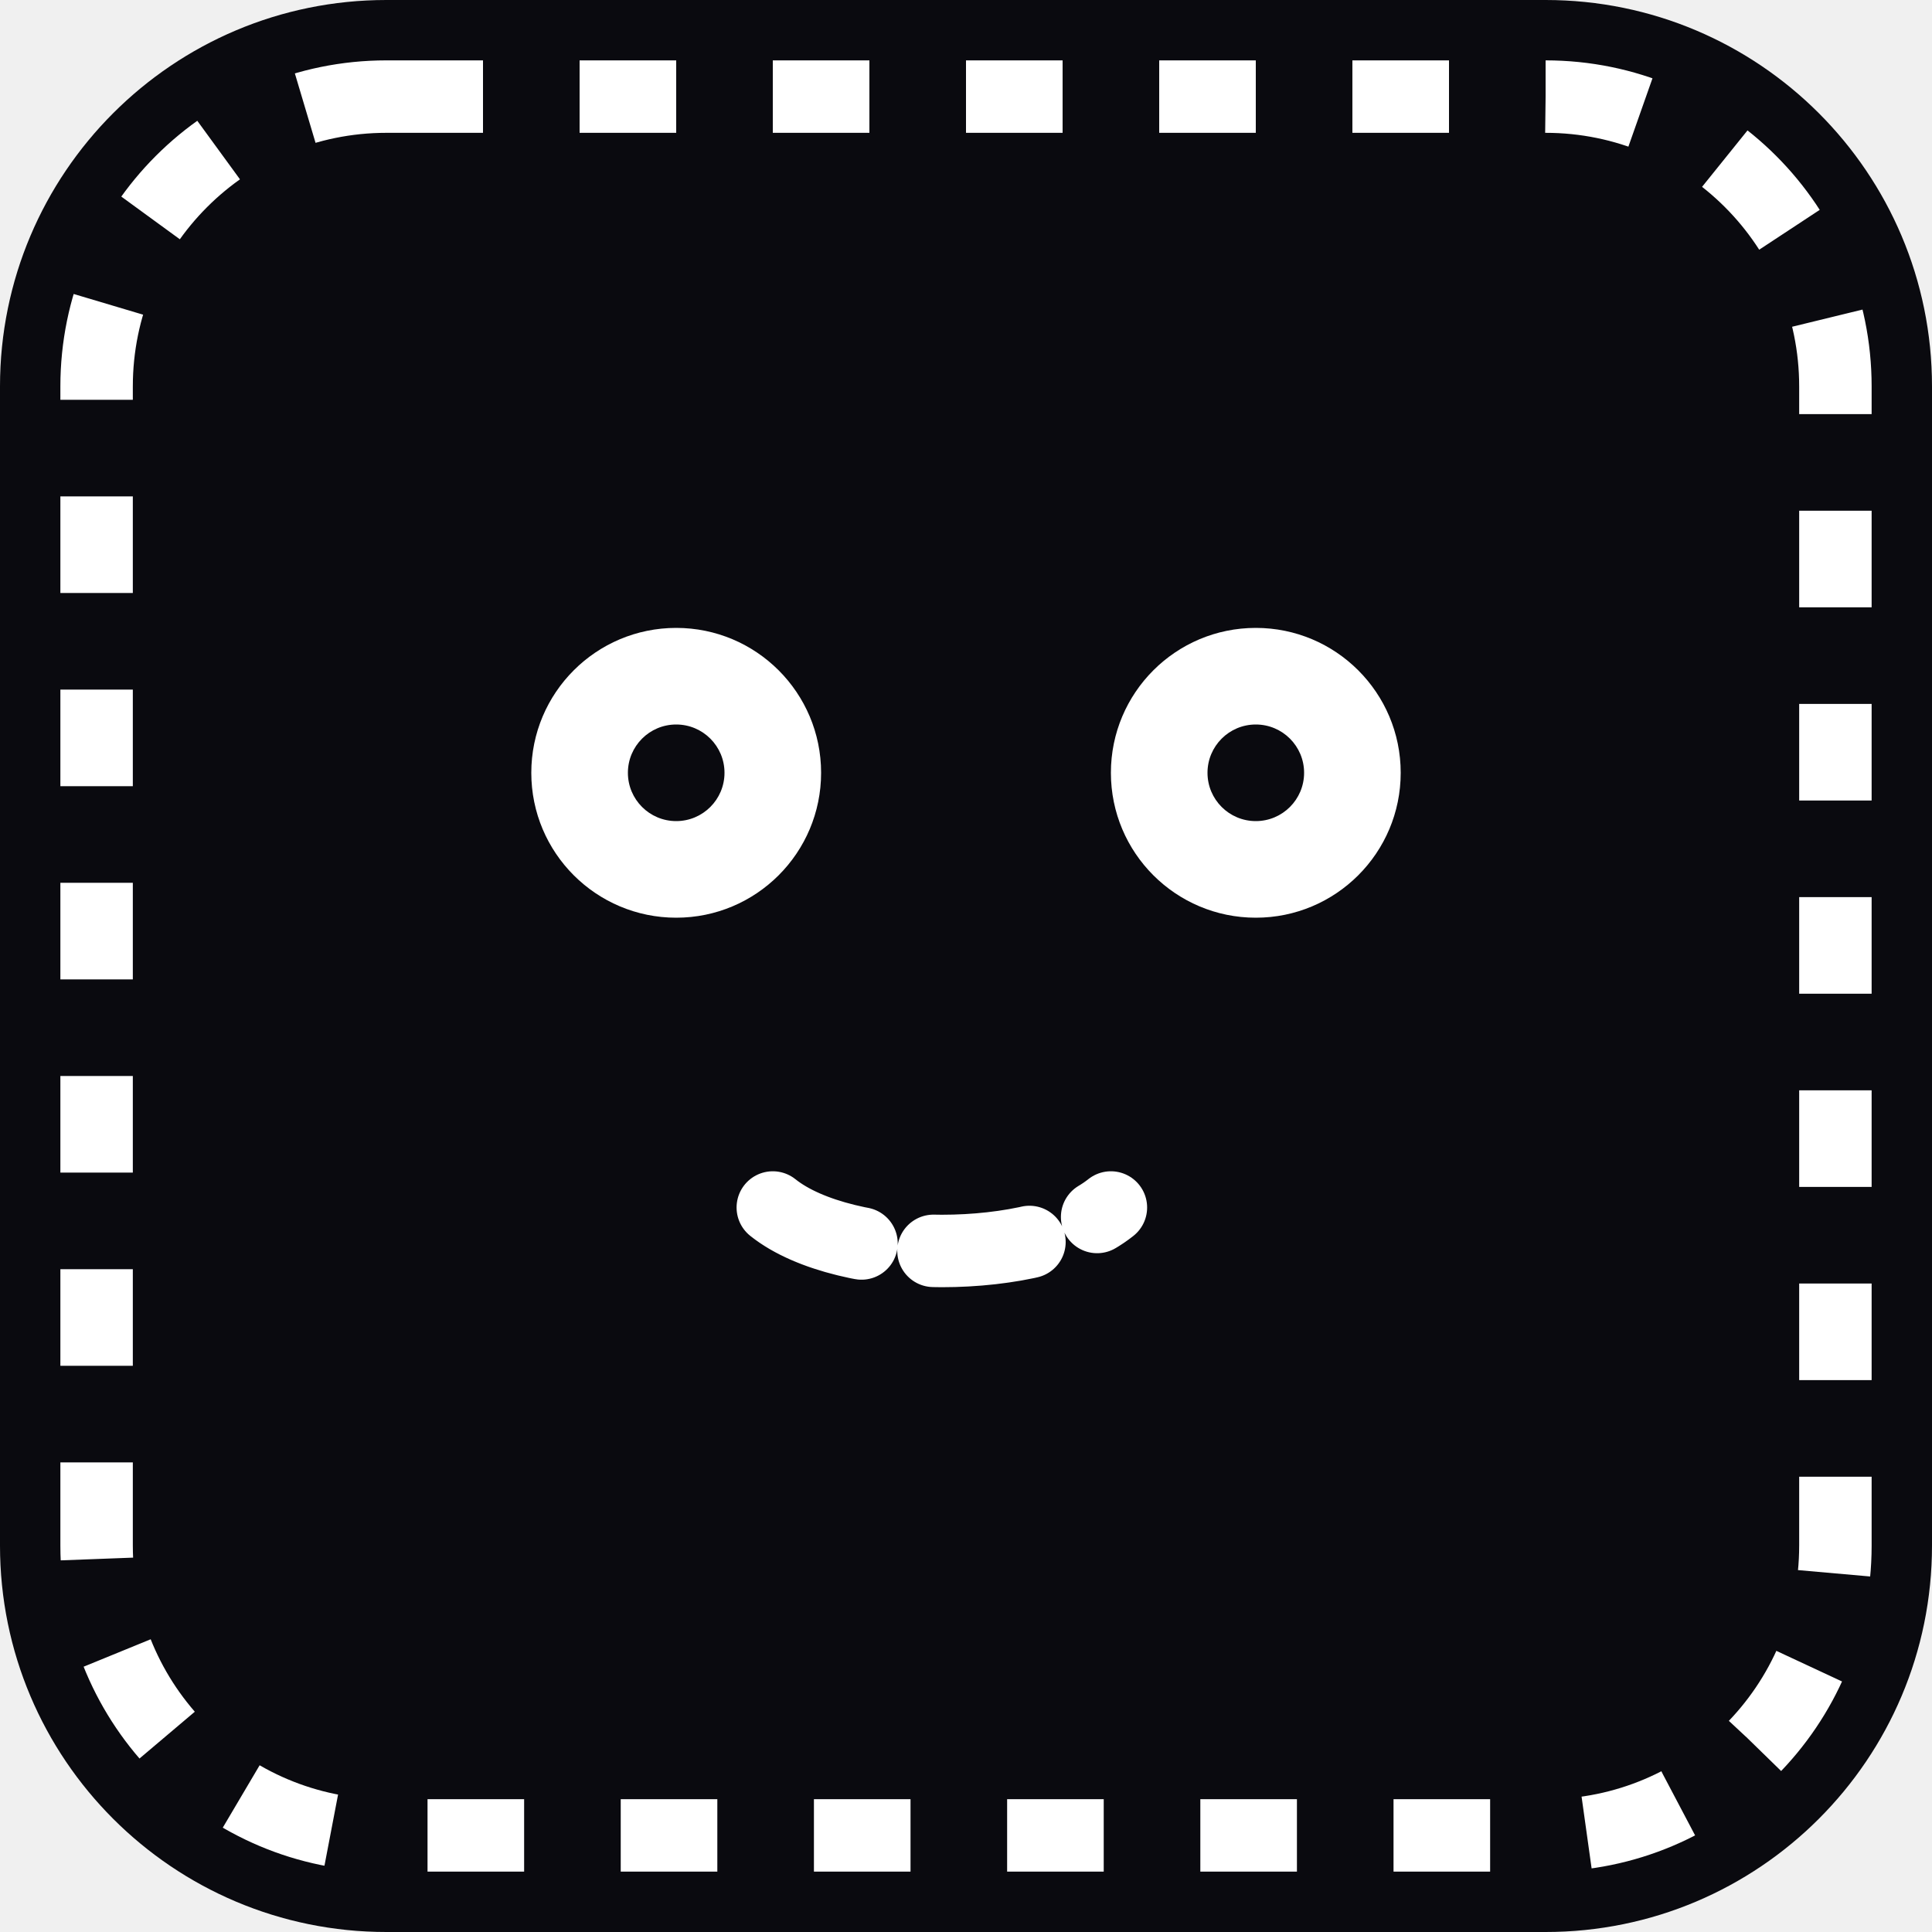
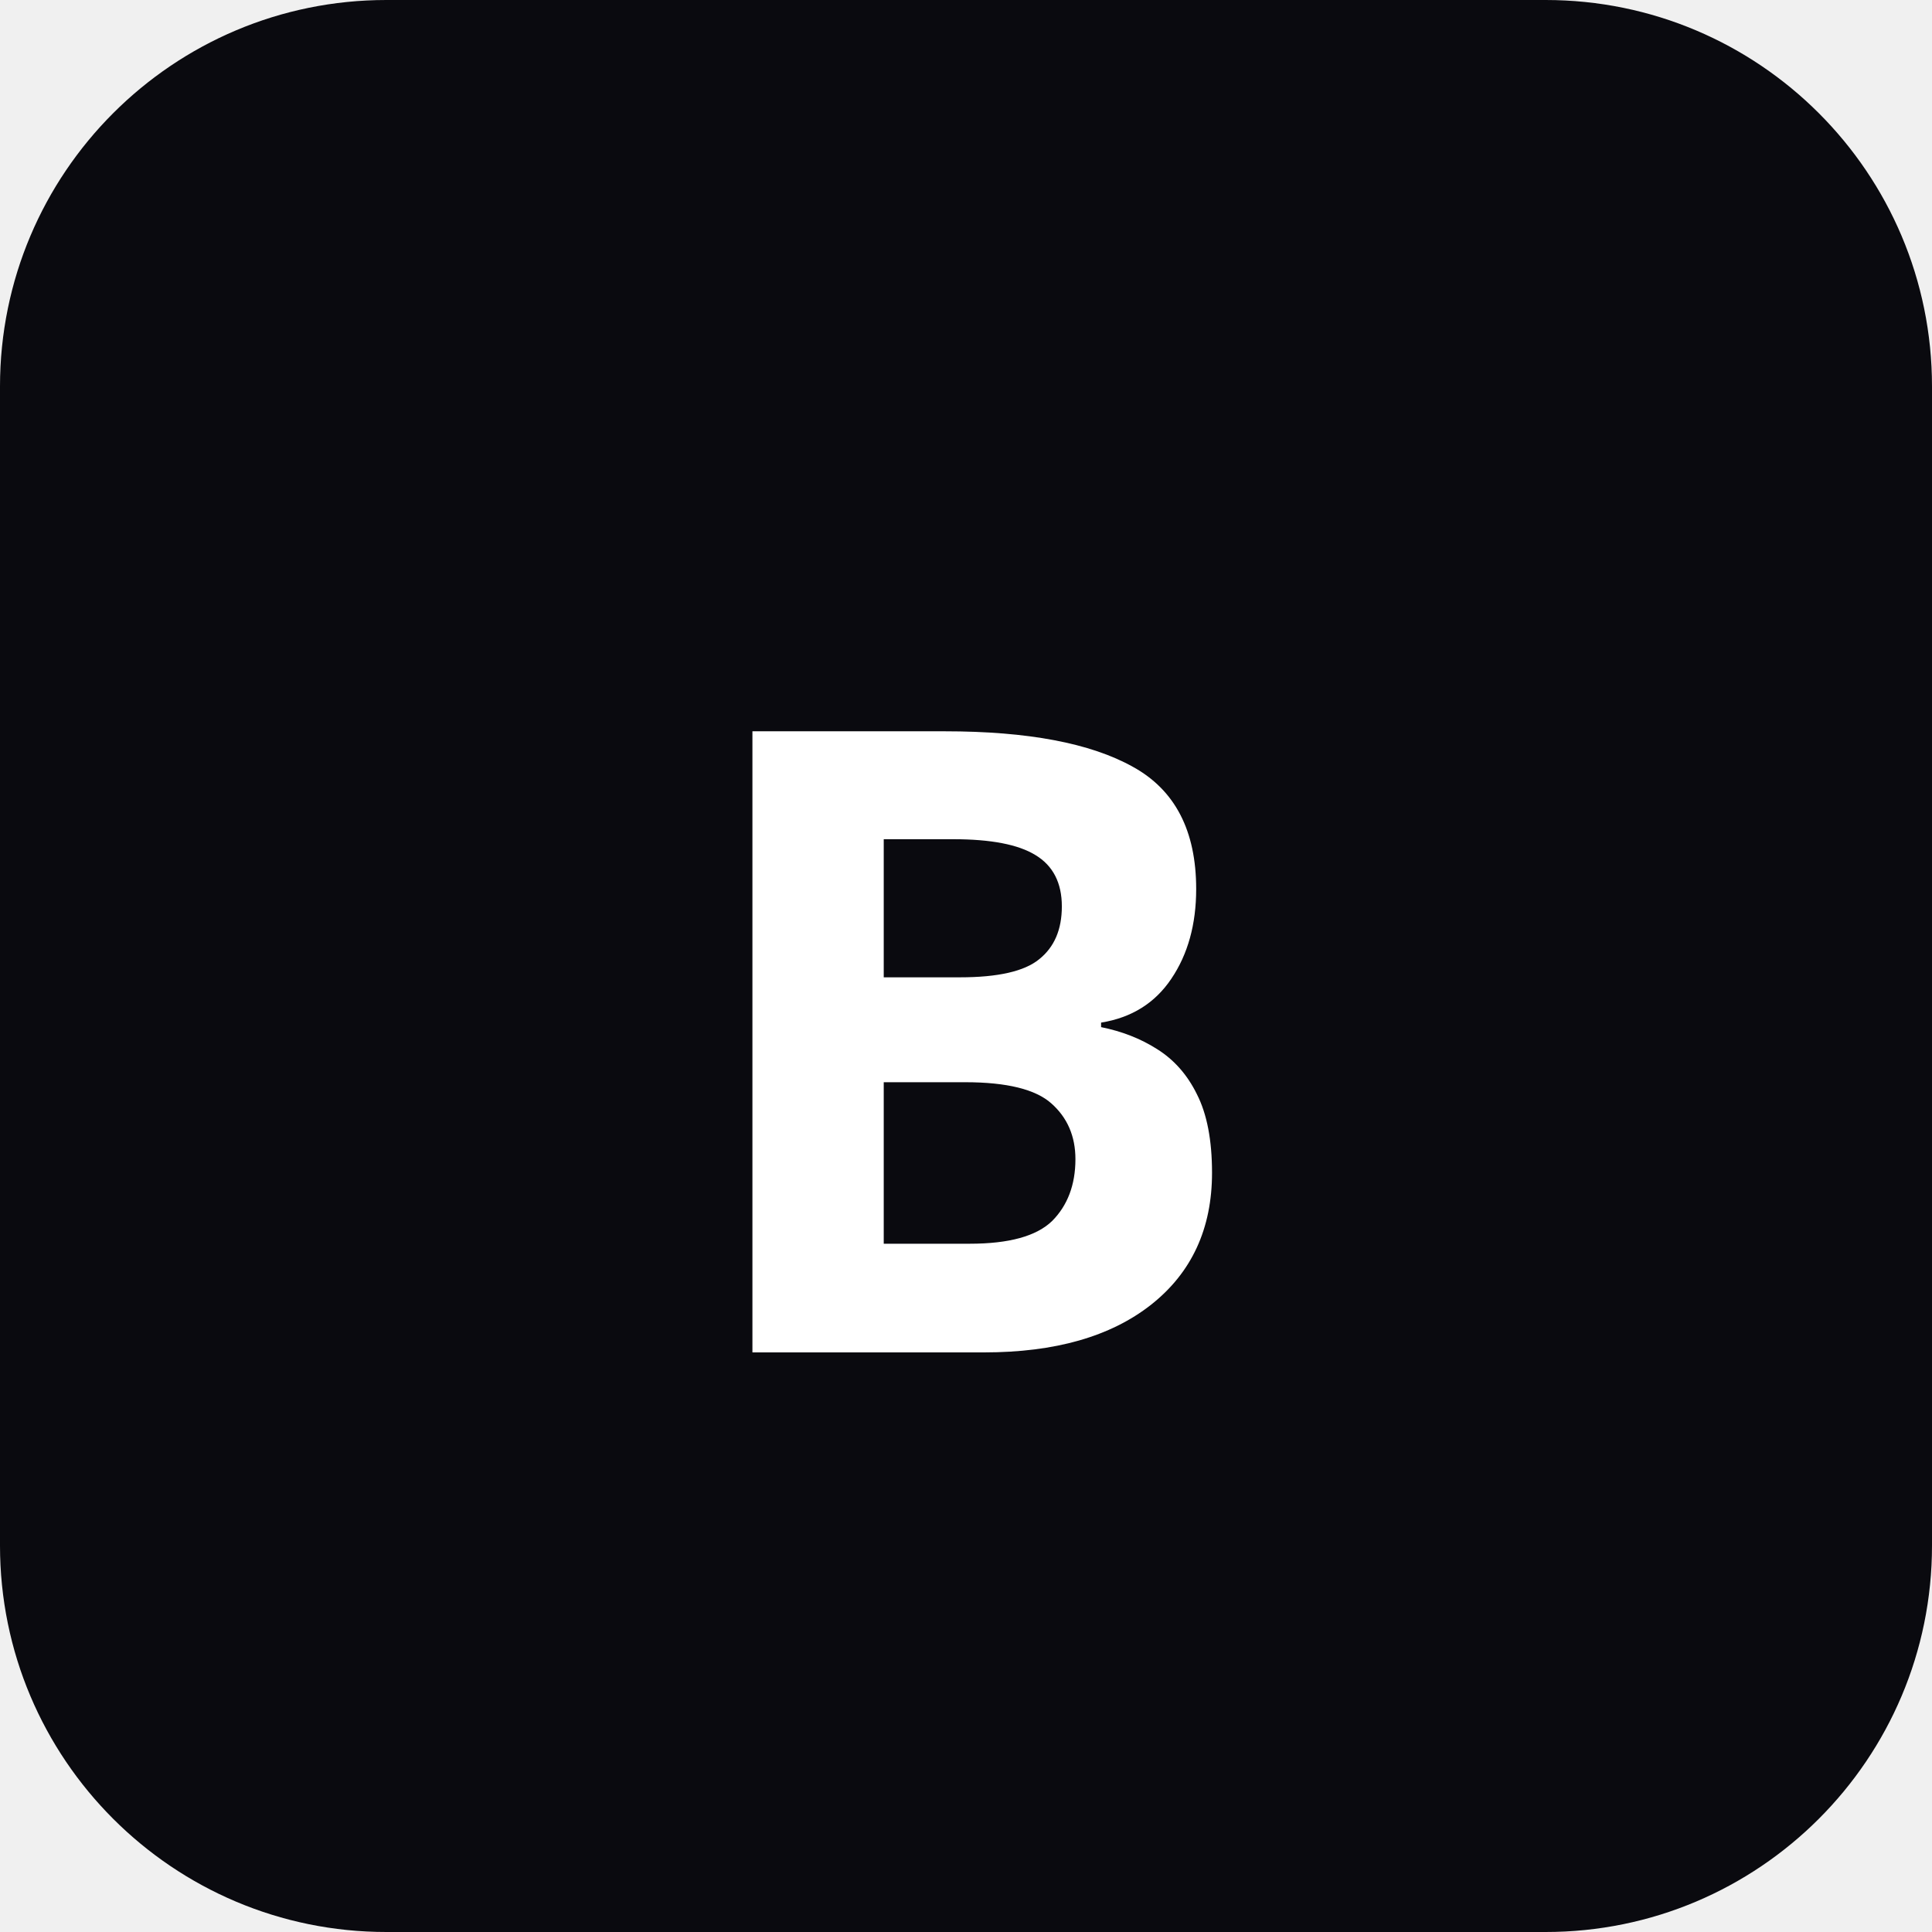
<svg xmlns="http://www.w3.org/2000/svg" viewBox="0 0 40 40">
  <rect width="40" height="40" rx="8" fill="#0a0a0f" />
-   <rect x="2" y="2" width="36" height="36" rx="6" fill="none" stroke="white" stroke-width="1.5" stroke-dasharray="2 2" />
-   <circle cx="14" cy="16" r="3" fill="white" />
-   <circle cx="26" cy="16" r="3" fill="white" />
-   <circle cx="14" cy="16" r="1" fill="#0a0a0f" />
-   <circle cx="26" cy="16" r="1" fill="#0a0a0f" />
-   <path d="M16 25c1.5 1.2 5.5 1.2 7 0" stroke="white" stroke-width="1.5" stroke-linecap="round" fill="none" stroke-dasharray="2 1.5" />
+   <text x="20" y="28" text-anchor="middle" fill="white" font-family="sans-serif" font-weight="800" font-size="18">B</text>
</svg>
